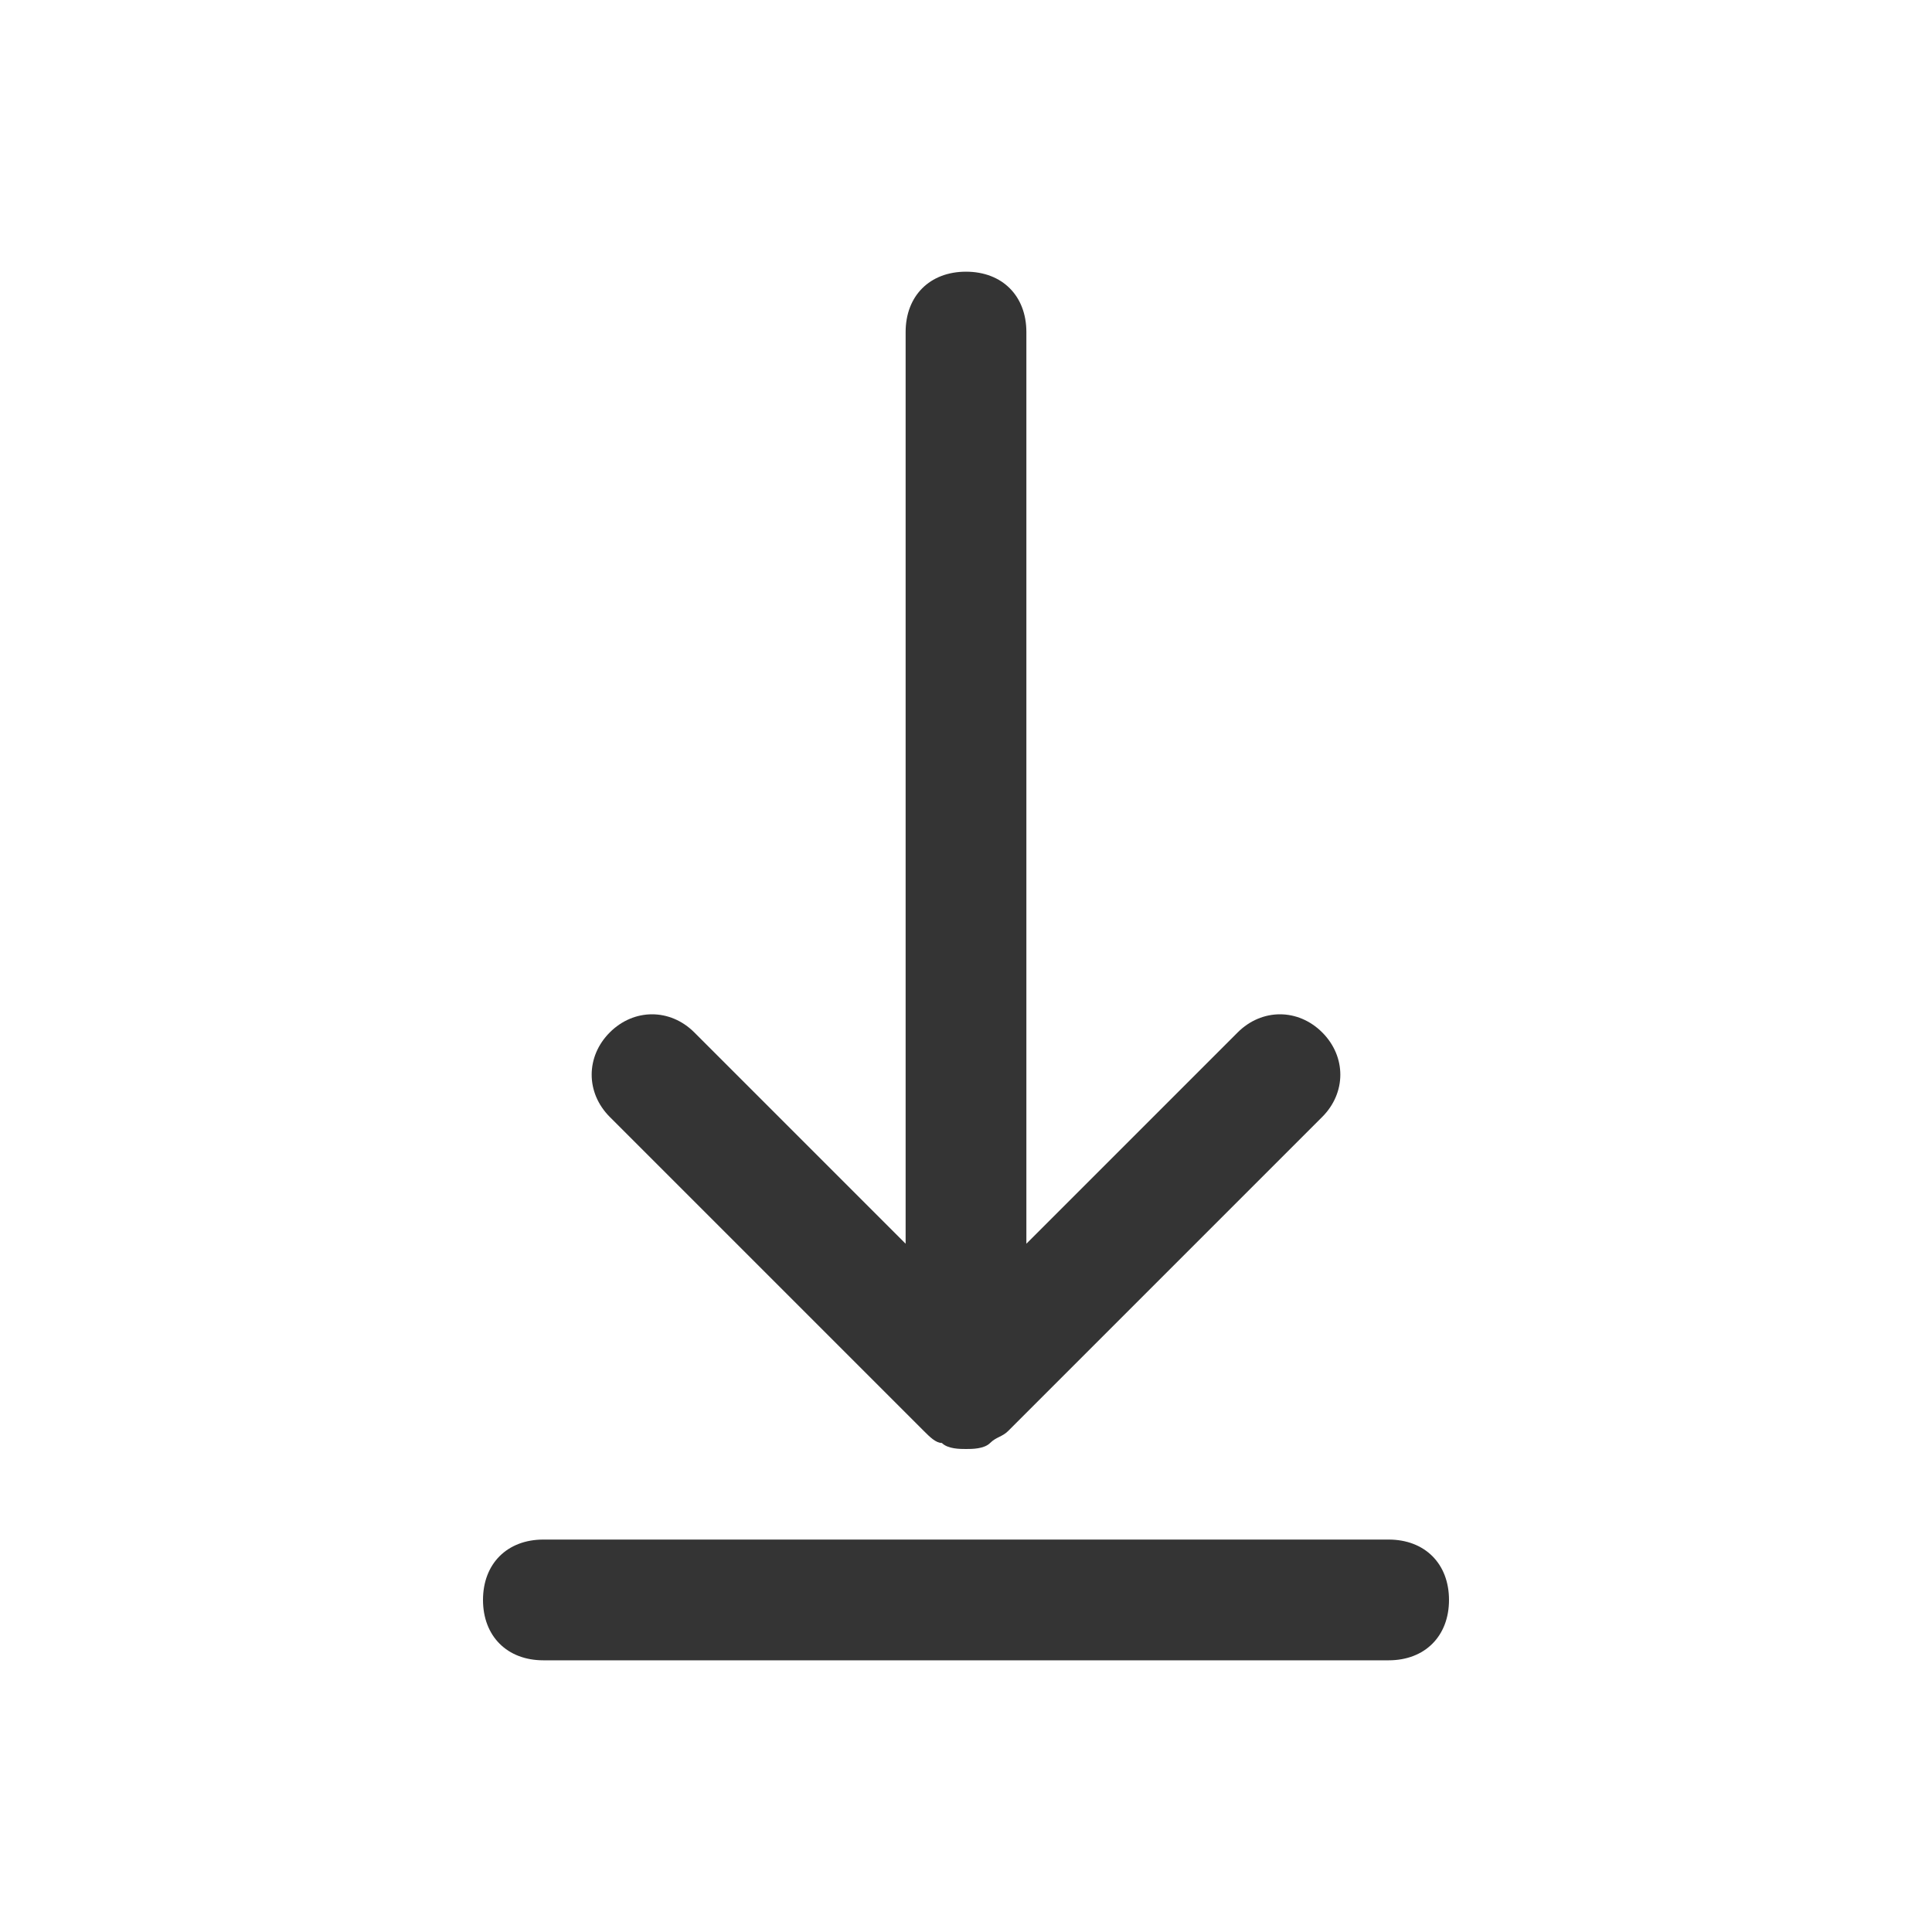
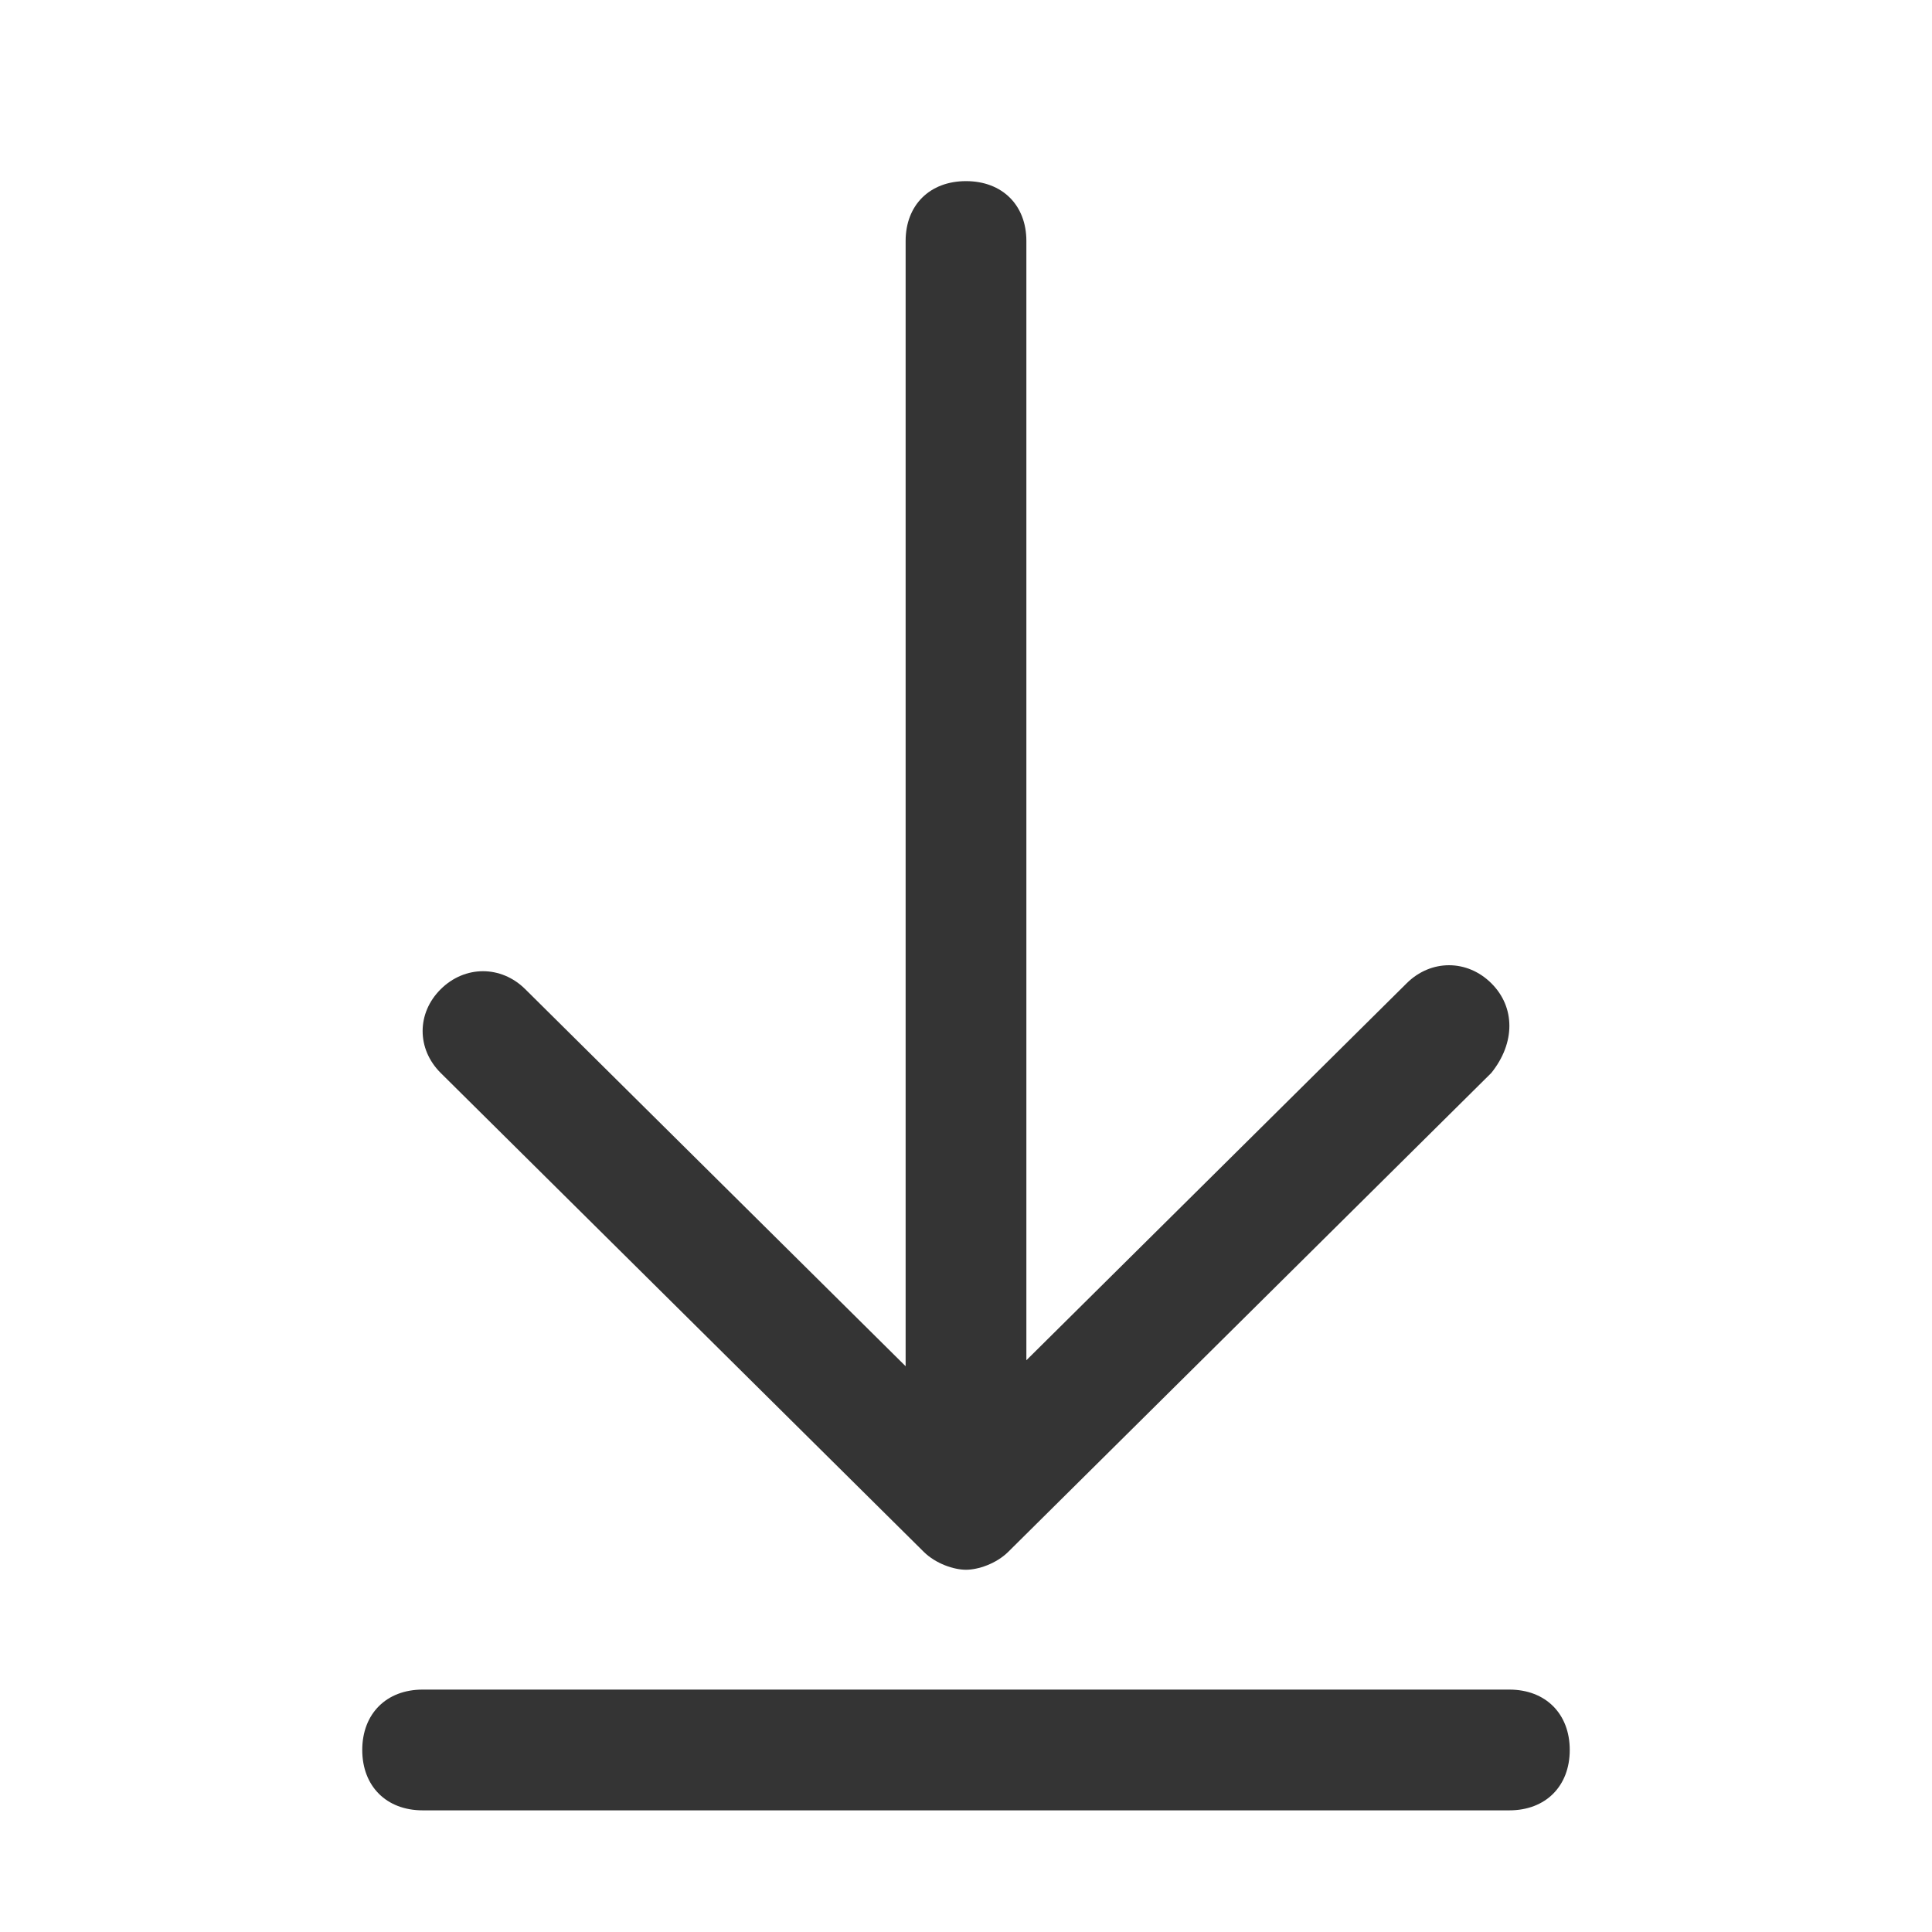
<svg xmlns="http://www.w3.org/2000/svg" width="32" height="32" viewBox="0 0 32 32" fill="none">
-   <path d="M23 25.5H9C8.4 25.5 8 25.9 8 26.5C8 27.1 8.4 27.5 9 27.5H23C23.6 27.5 24 27.1 24 26.5C24 25.9 23.6 25.5 23 25.5Z" fill="#343434" />
-   <path d="M15.3 23.7C15.4 23.8 15.5 23.9 15.6 23.9C15.7 24 15.9 24 16 24C16.1 24 16.3 24 16.4 23.9C16.5 23.8 16.6 23.8 16.7 23.7L21.9 18.5C22.3 18.1 22.3 17.5 21.9 17.1C21.5 16.7 20.9 16.7 20.5 17.1L17 20.6V5.5C17 4.9 16.6 4.5 16 4.5C15.4 4.5 15 4.9 15 5.5V20.6L11.5 17.1C11.1 16.7 10.5 16.7 10.1 17.1C9.7 17.5 9.7 18.1 10.1 18.5L15.3 23.7Z" fill="#343434" />
+   <path d="M15.3 25.703C15.5 25.901 15.8 26 16 26C16.2 26 16.5 25.901 16.7 25.703L24.7 17.772C25.1 17.276 25.1 16.681 24.7 16.285C24.3 15.888 23.7 15.888 23.3 16.285L17 22.53V3.991C17 3.397 16.6 3 16 3C15.4 3 15 3.397 15 3.991V22.629L8.7 16.384C8.3 15.987 7.7 15.987 7.3 16.384C6.9 16.78 6.9 17.375 7.3 17.772L15.3 25.703Z" fill="#343434" />
+   <path d="M25 27.985H7C6.4 27.985 6 28.385 6 28.985C6 29.585 6.4 29.985 7 29.985H25C25.6 29.985 26 29.585 26 28.985C26 28.385 25.6 27.985 25 27.985Z" fill="#343434" />
</svg>
